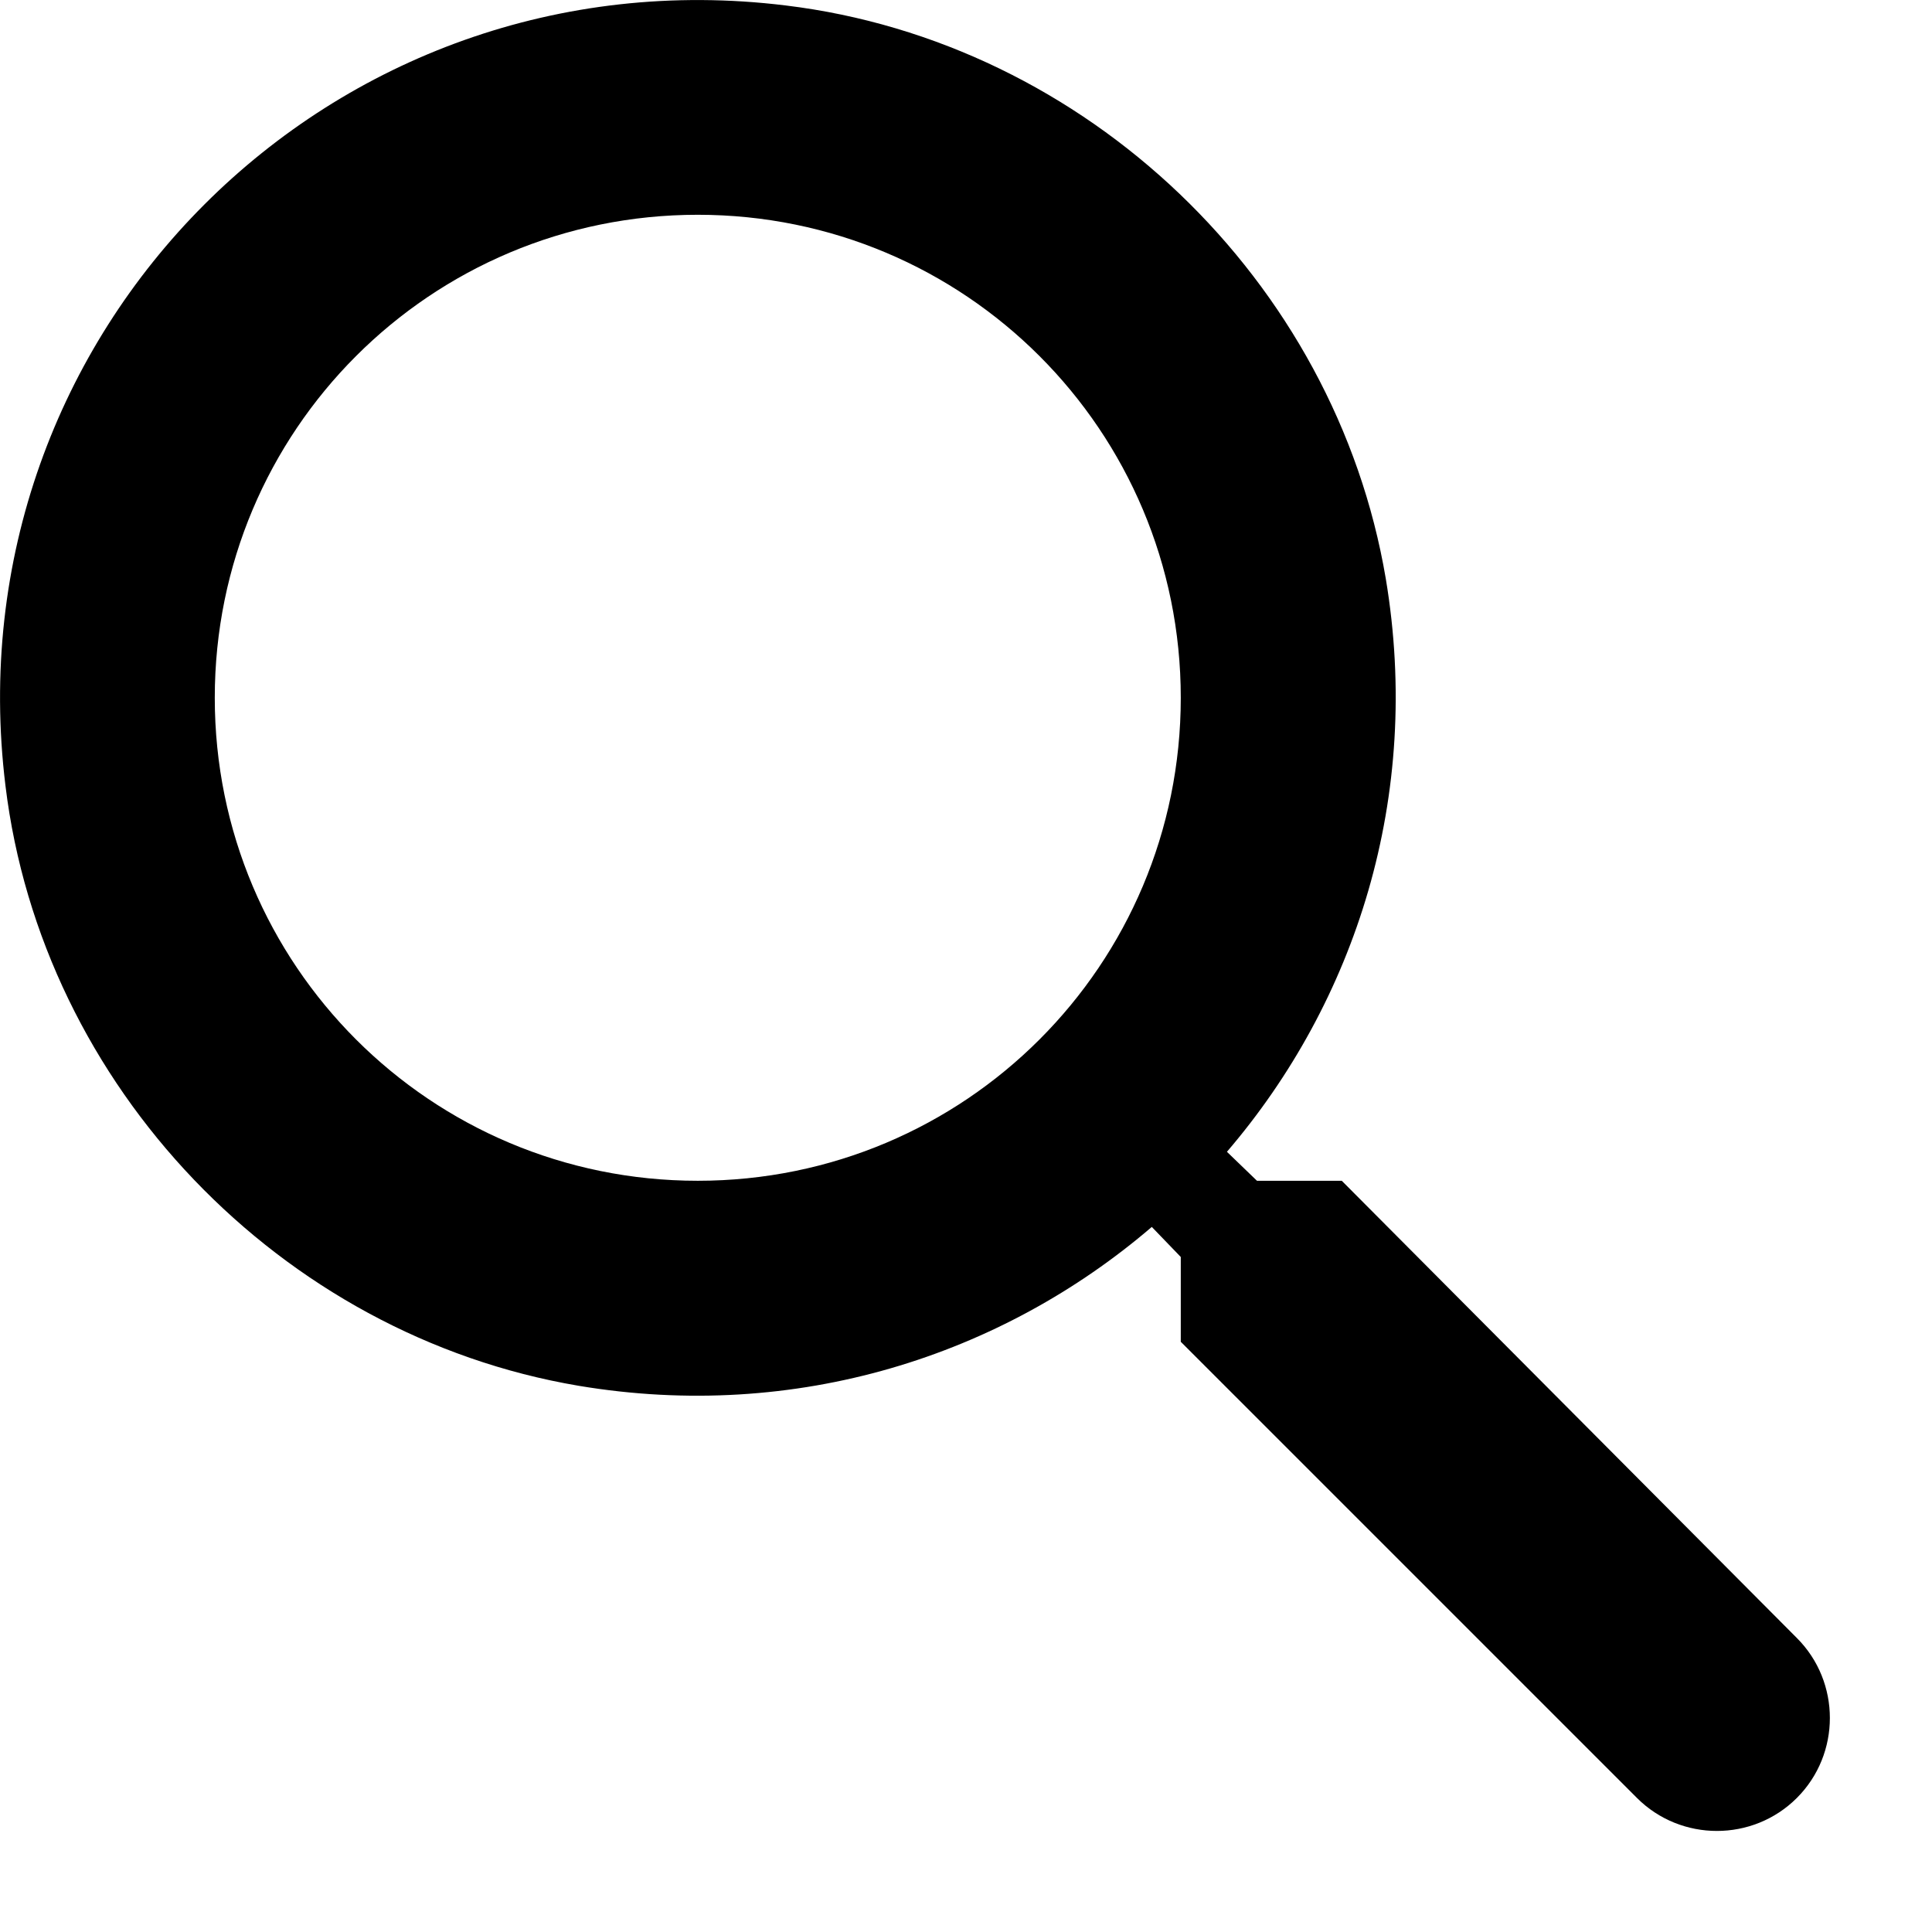
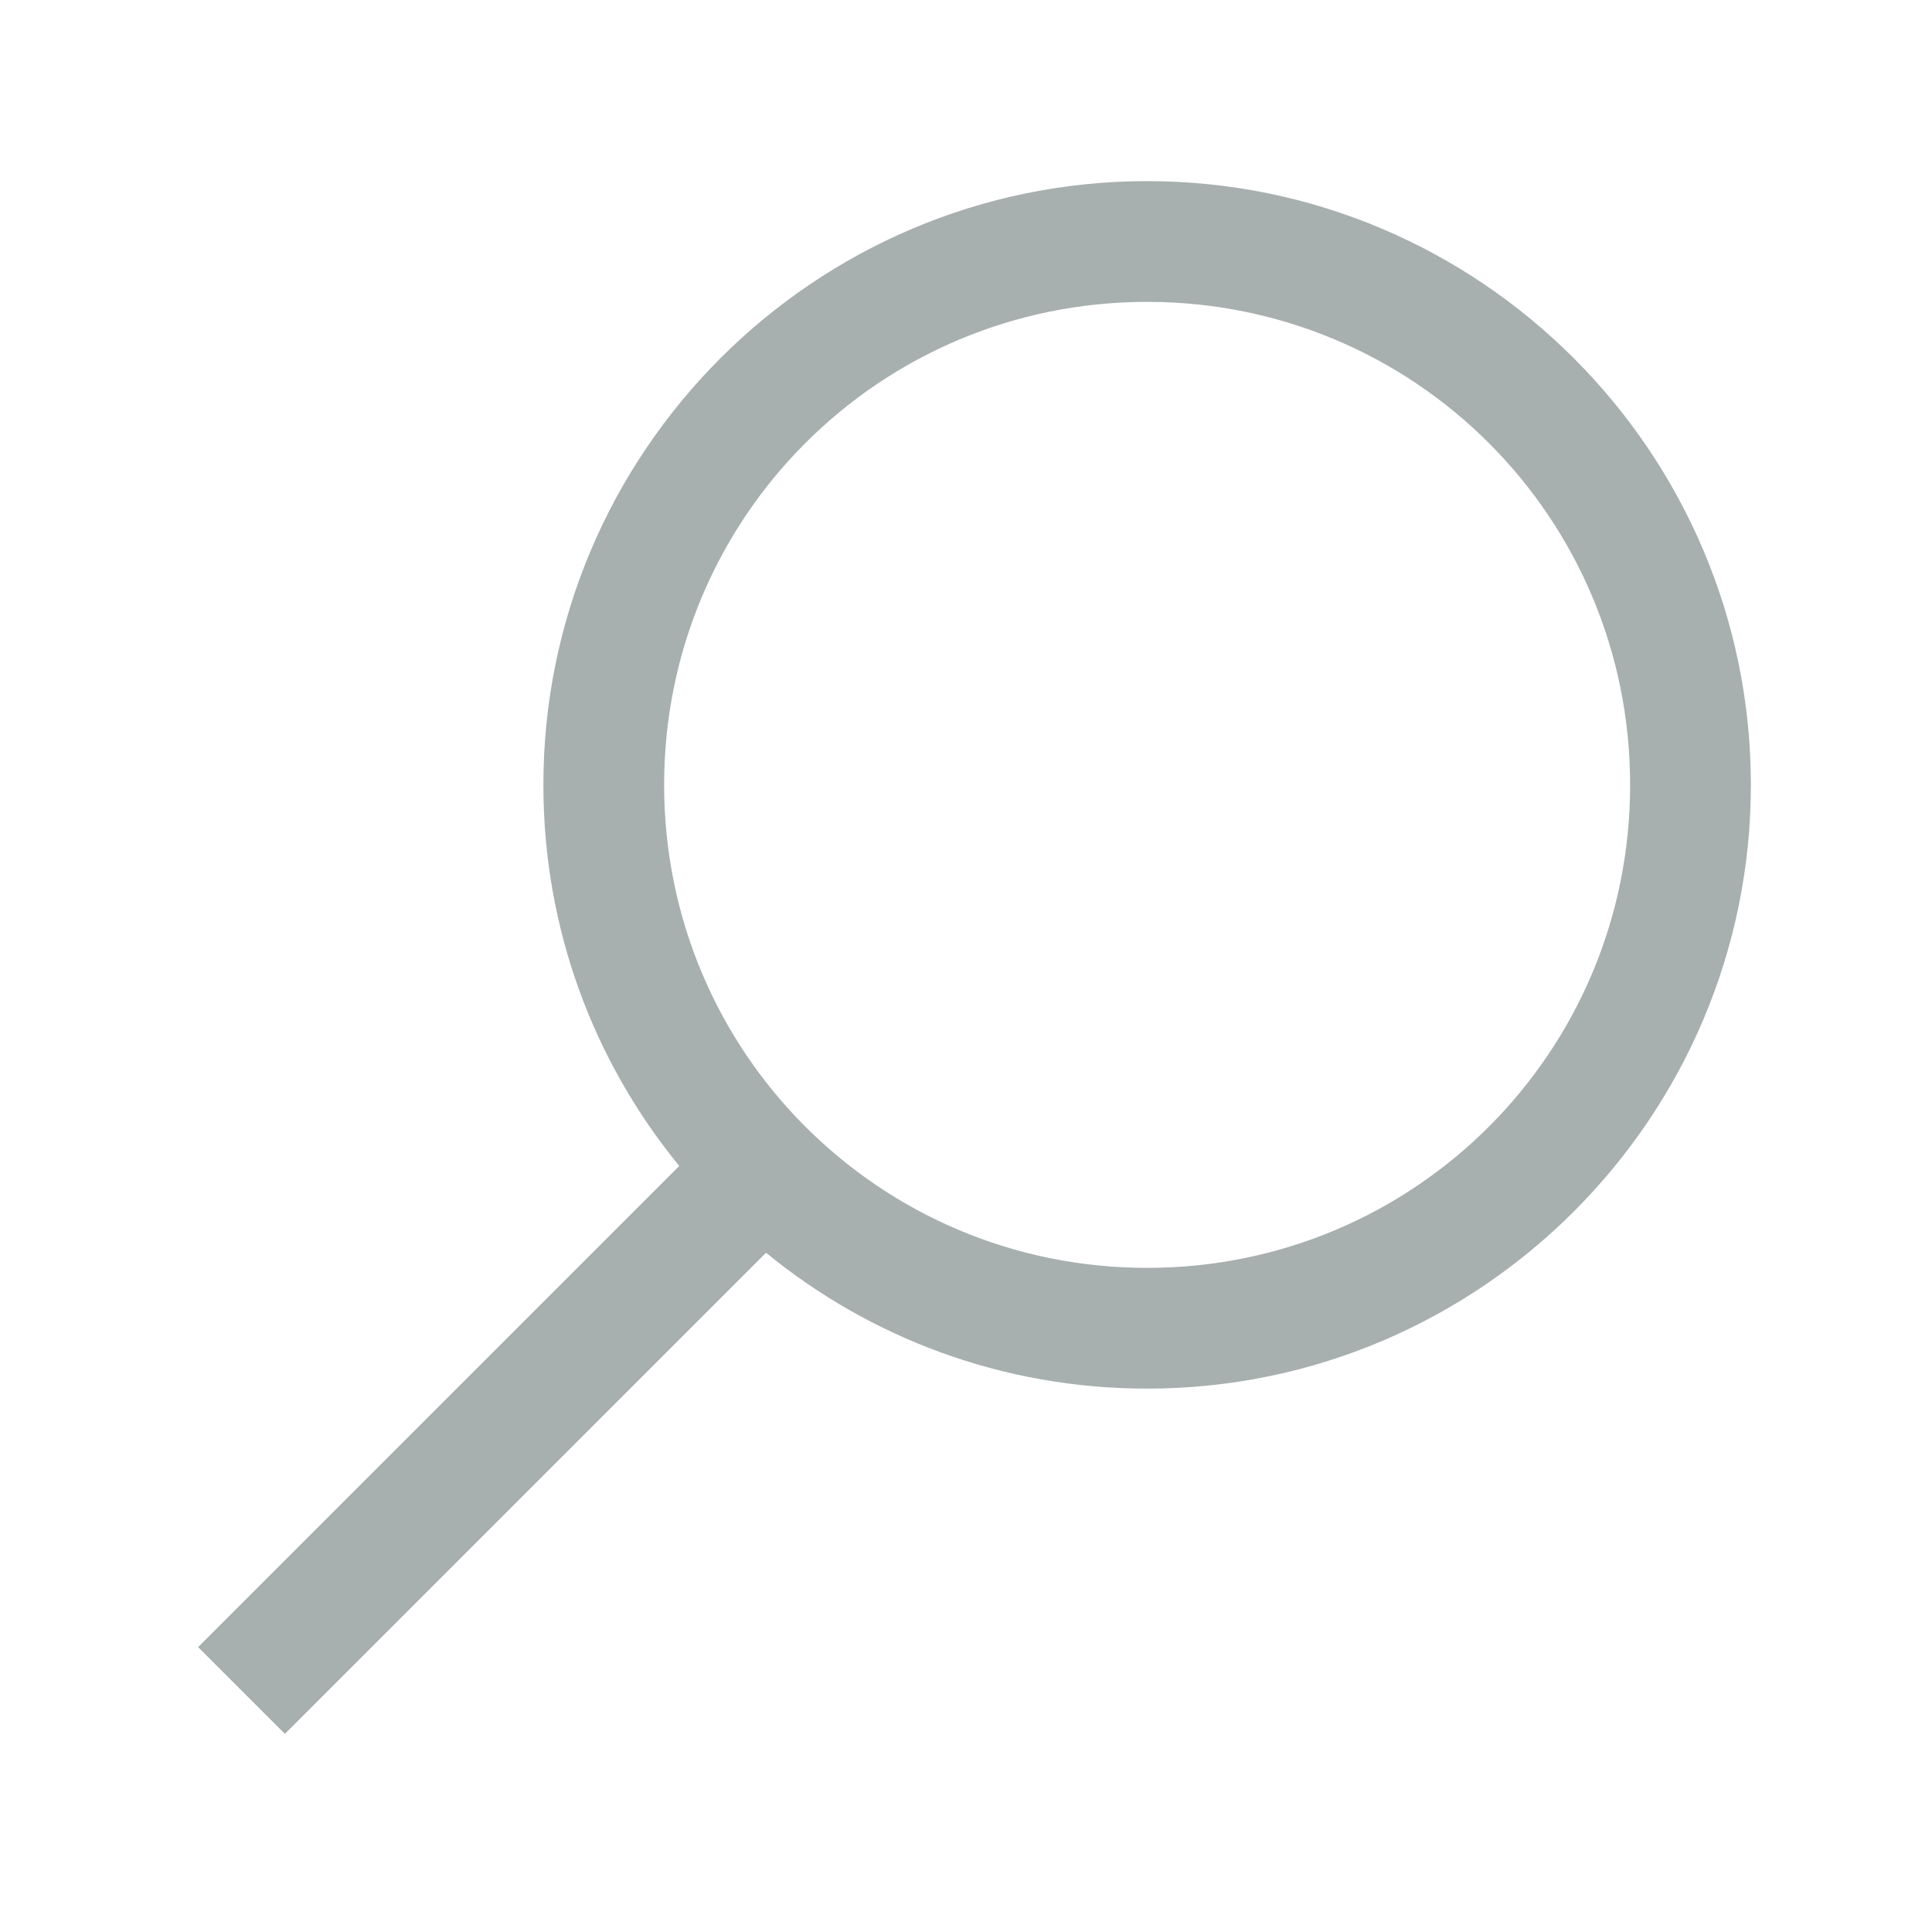
- <svg xmlns="http://www.w3.org/2000/svg" width="18" height="18" viewBox="0 0 18 18" fill="none">
-   <path d="M12.501 11.001H11.711L11.431 10.731C12.631 9.331 13.251 7.421 12.911 5.391C12.441 2.611 10.121 0.391 7.321 0.051C3.091 -0.469 -0.469 3.091 0.051 7.321C0.391 10.121 2.611 12.441 5.391 12.911C7.421 13.251 9.331 12.631 10.731 11.431L11.001 11.711V12.501L15.251 16.751C15.661 17.161 16.331 17.161 16.741 16.751C17.151 16.341 17.151 15.671 16.741 15.261L12.501 11.001ZM6.501 11.001C4.011 11.001 2.001 8.991 2.001 6.501C2.001 4.011 4.011 2.001 6.501 2.001C8.991 2.001 11.001 4.011 11.001 6.501C11.001 8.991 8.991 11.001 6.501 11.001Z" fill="black" />
+ <svg xmlns="http://www.w3.org/2000/svg" width="24" height="24" viewBox="0 0 24 24" fill="none">
+   <path d="M14.25 2.25C10.116 2.25 6.75 5.616 6.75 9.75C6.75 11.546 7.38 13.192 8.438 14.484L2.461 20.461L3.539 21.539L9.516 15.562C10.808 16.62 12.454 17.25 14.25 17.25C18.384 17.25 21.75 13.884 21.75 9.75C21.75 5.616 18.384 2.25 14.25 2.25ZM14.25 3.75C17.572 3.75 20.25 6.428 20.25 9.75C20.25 13.072 17.572 15.75 14.25 15.75C10.928 15.75 8.25 13.072 8.25 9.75C8.25 6.428 10.928 3.75 14.25 3.75Z" fill="#A8AFAF" />
</svg>
